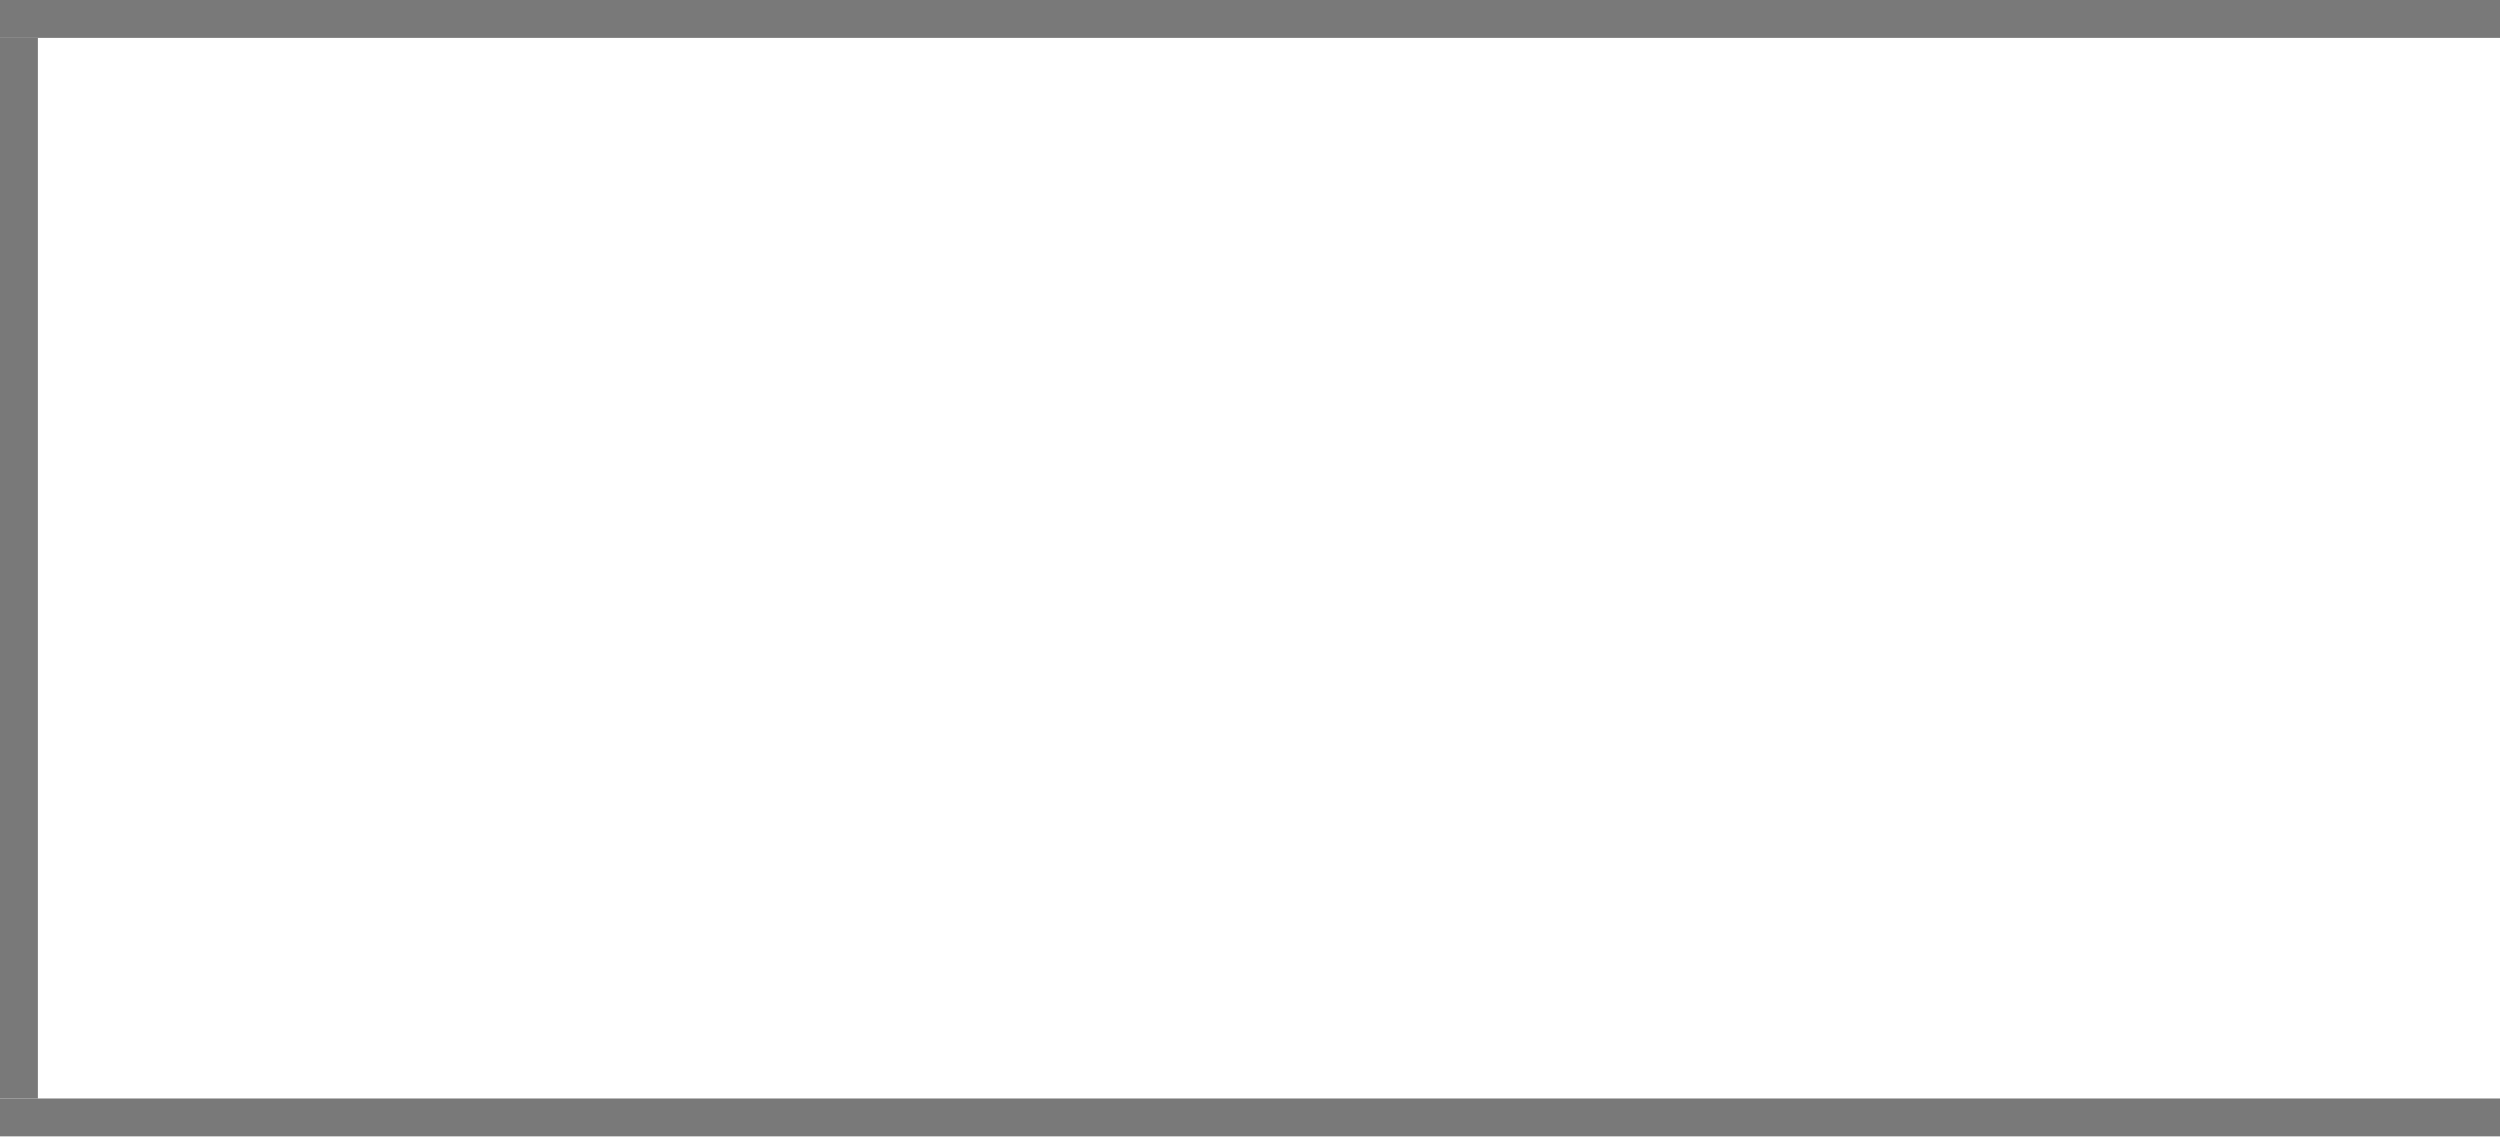
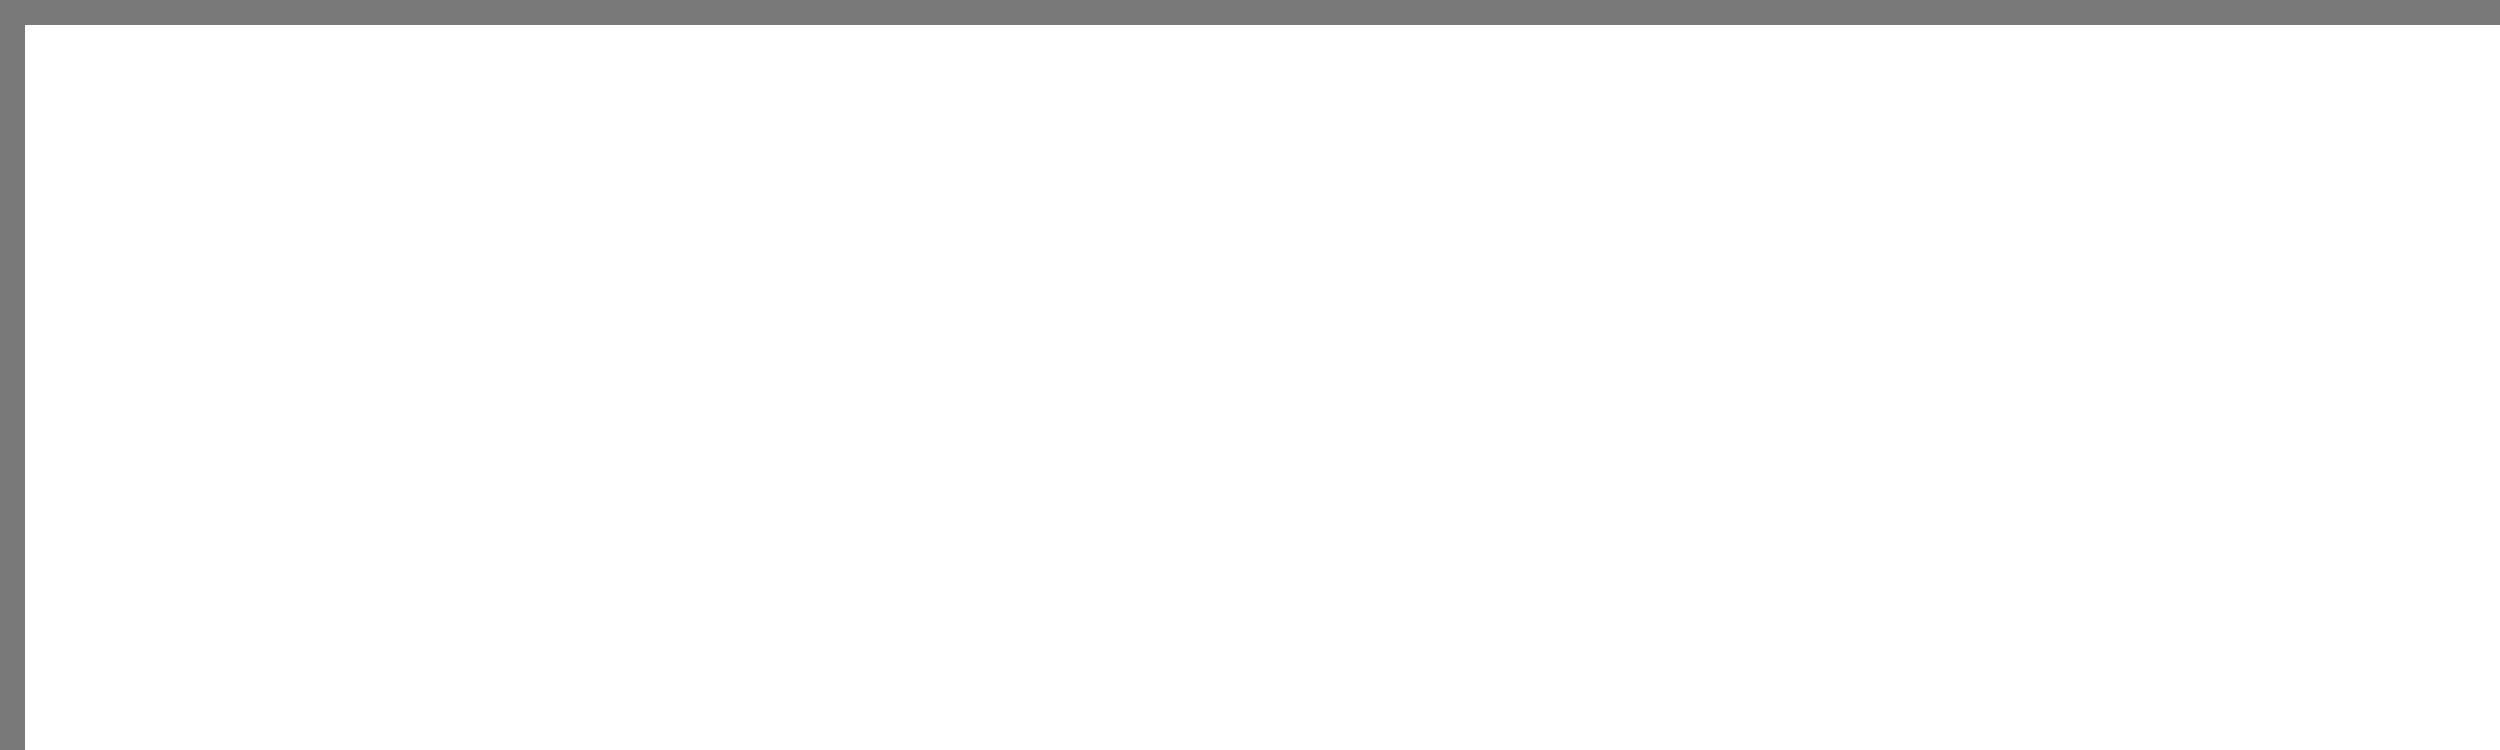
- <svg xmlns="http://www.w3.org/2000/svg" version="1.1" width="66px" height="30px" viewBox="216 78 66 30">
-   <path d="M 1 1  L 66 1  L 66 29  L 1 29  L 1 1  Z " fill-rule="nonzero" fill="rgba(255, 255, 255, 1)" stroke="none" transform="matrix(1 0 0 1 216 78 )" class="fill" />
-   <path d="M 0.5 1  L 0.5 29  " stroke-width="1" stroke-dasharray="0" stroke="rgba(121, 121, 121, 1)" fill="none" transform="matrix(1 0 0 1 216 78 )" class="stroke" />
-   <path d="M 0 0.5  L 66 0.5  " stroke-width="1" stroke-dasharray="0" stroke="rgba(121, 121, 121, 1)" fill="none" transform="matrix(1 0 0 1 216 78 )" class="stroke" />
-   <path d="M 0 29.5  L 66 29.5  " stroke-width="1" stroke-dasharray="0" stroke="rgba(121, 121, 121, 1)" fill="none" transform="matrix(1 0 0 1 216 78 )" class="stroke" />
+ <svg xmlns="http://www.w3.org/2000/svg" version="1.1" width="100px" height="30px" viewBox="200 120 100 30">
+   <path d="M 1 1  L 100 1  L 100 30  L 1 30  L 1 1  Z " fill-rule="nonzero" fill="rgba(255, 255, 255, 1)" stroke="none" transform="matrix(1 0 0 1 200 120 )" class="fill" />
+   <path d="M 0.5 1  L 0.5 30  " stroke-width="1" stroke-dasharray="0" stroke="rgba(121, 121, 121, 1)" fill="none" transform="matrix(1 0 0 1 200 120 )" class="stroke" />
+   <path d="M 0 0.5  L 100 0.5  " stroke-width="1" stroke-dasharray="0" stroke="rgba(121, 121, 121, 1)" fill="none" transform="matrix(1 0 0 1 200 120 )" class="stroke" />
</svg>
